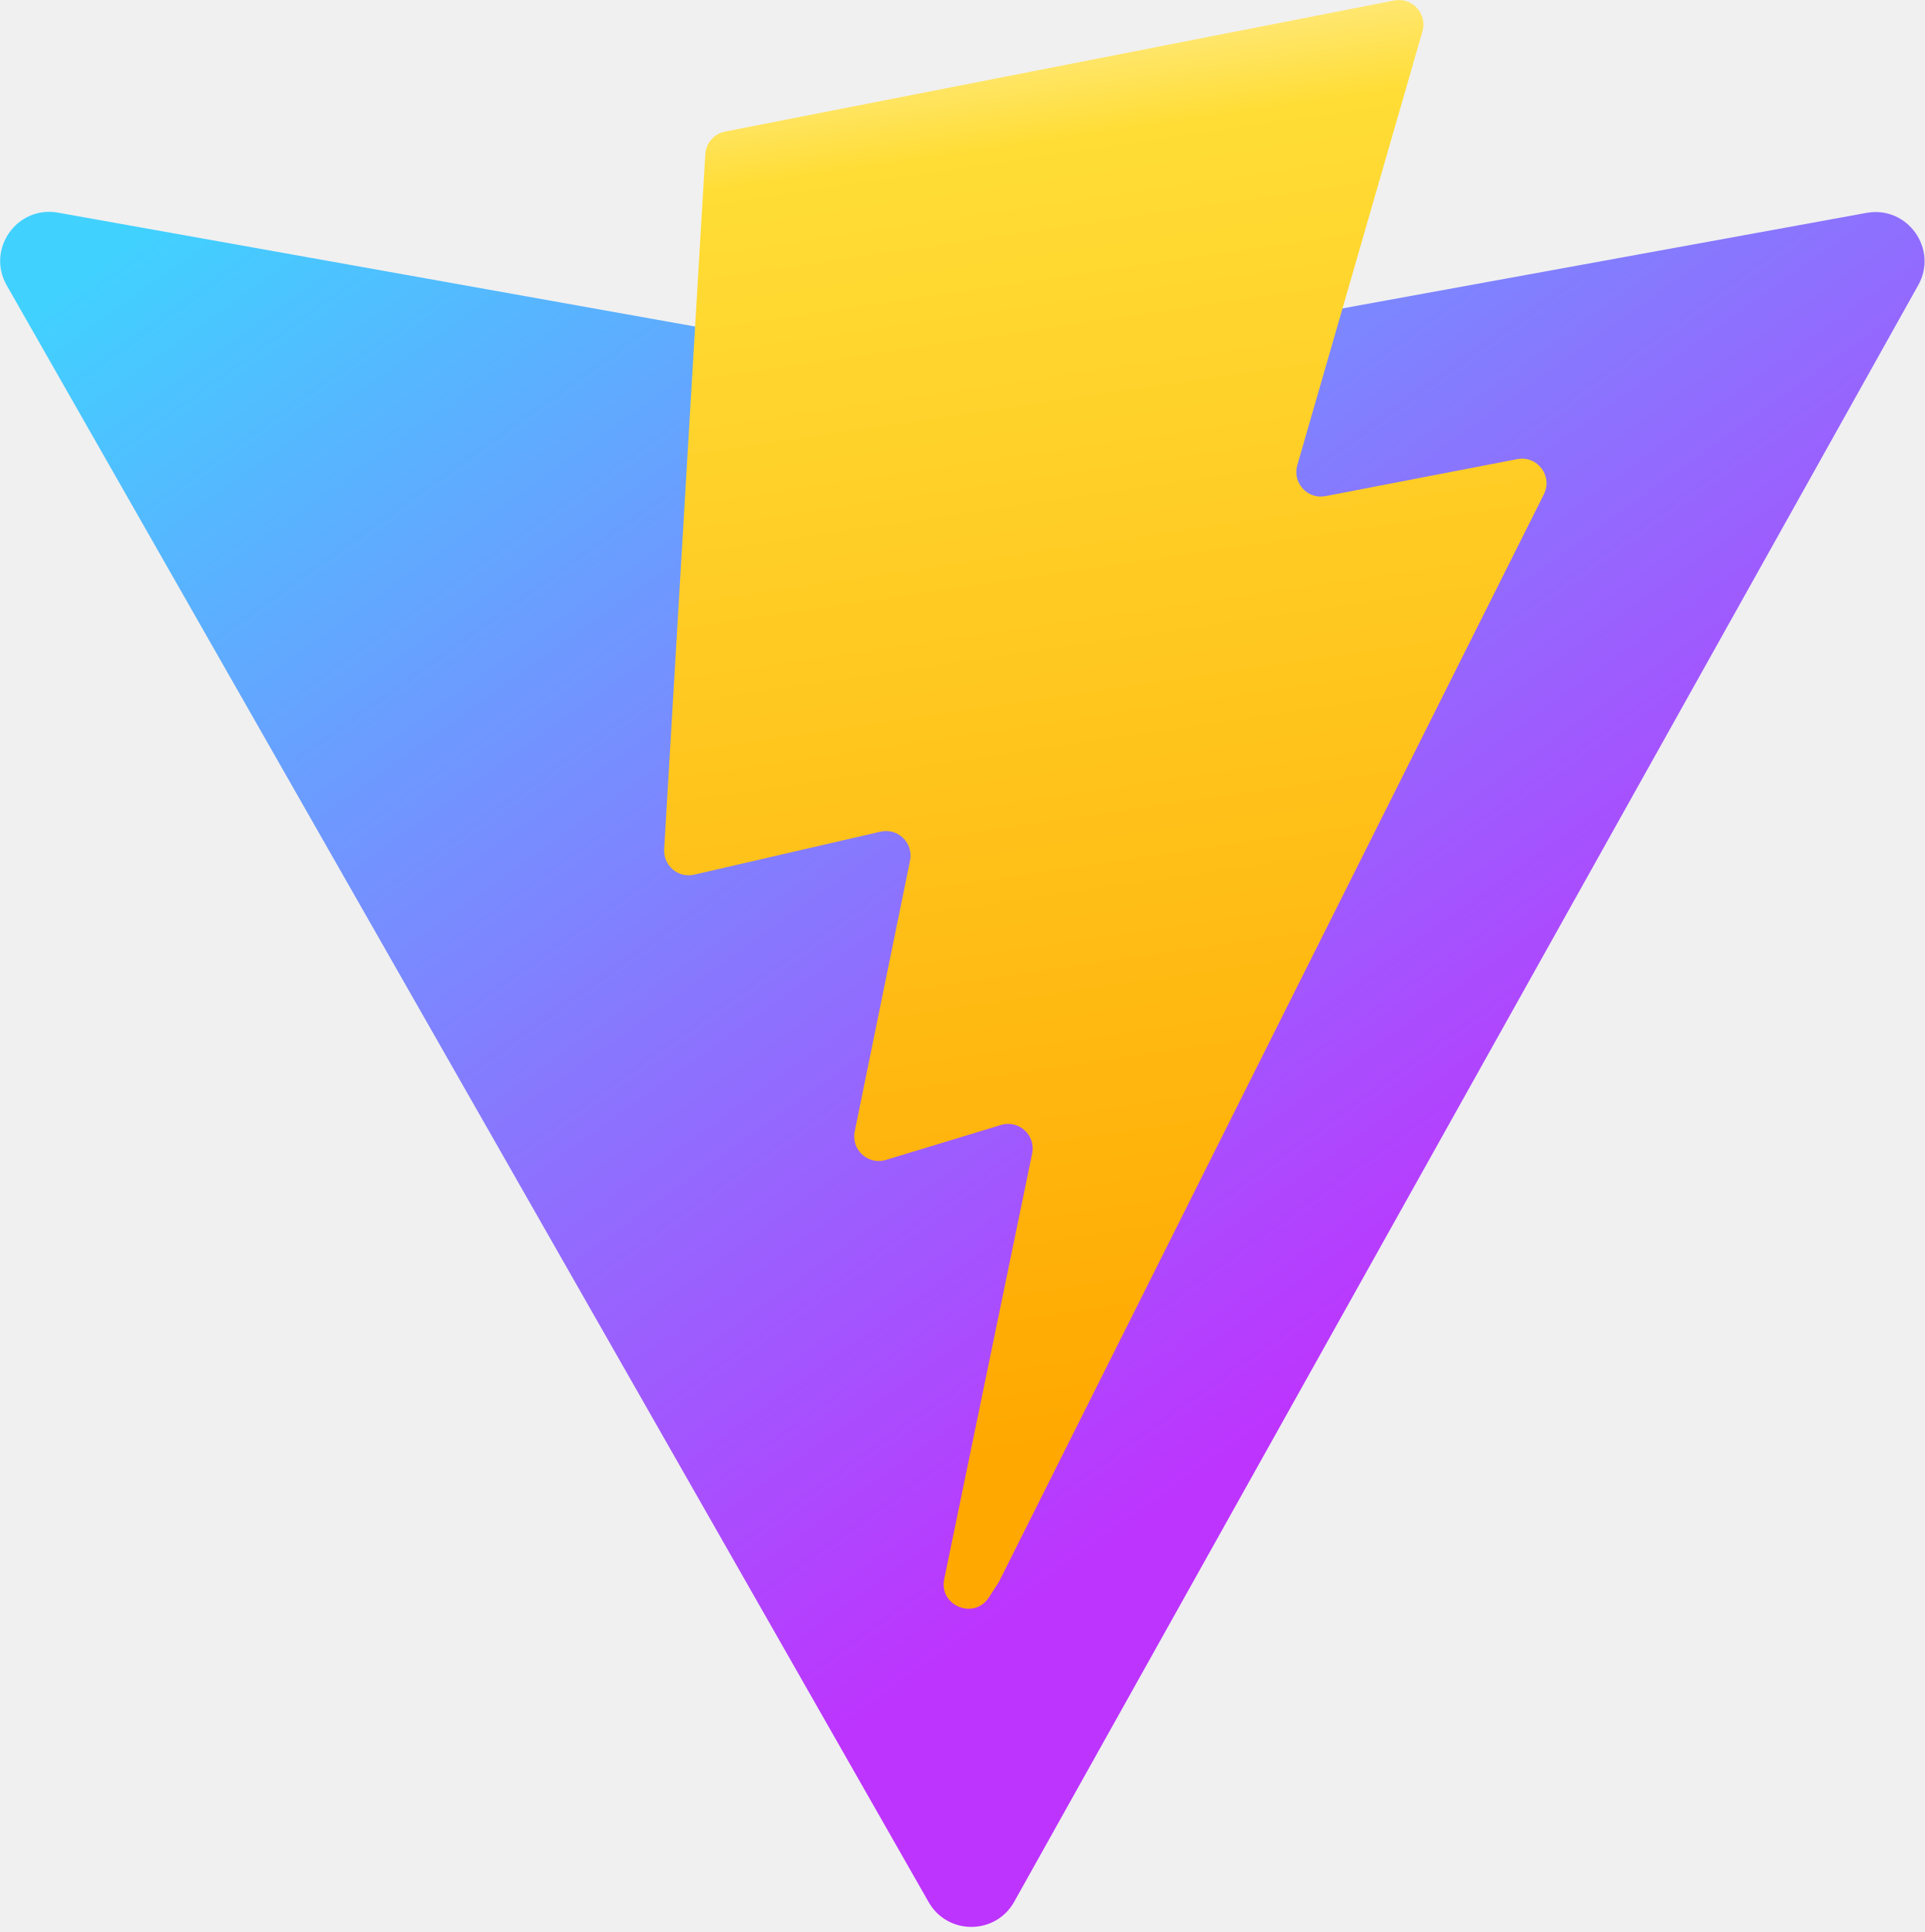
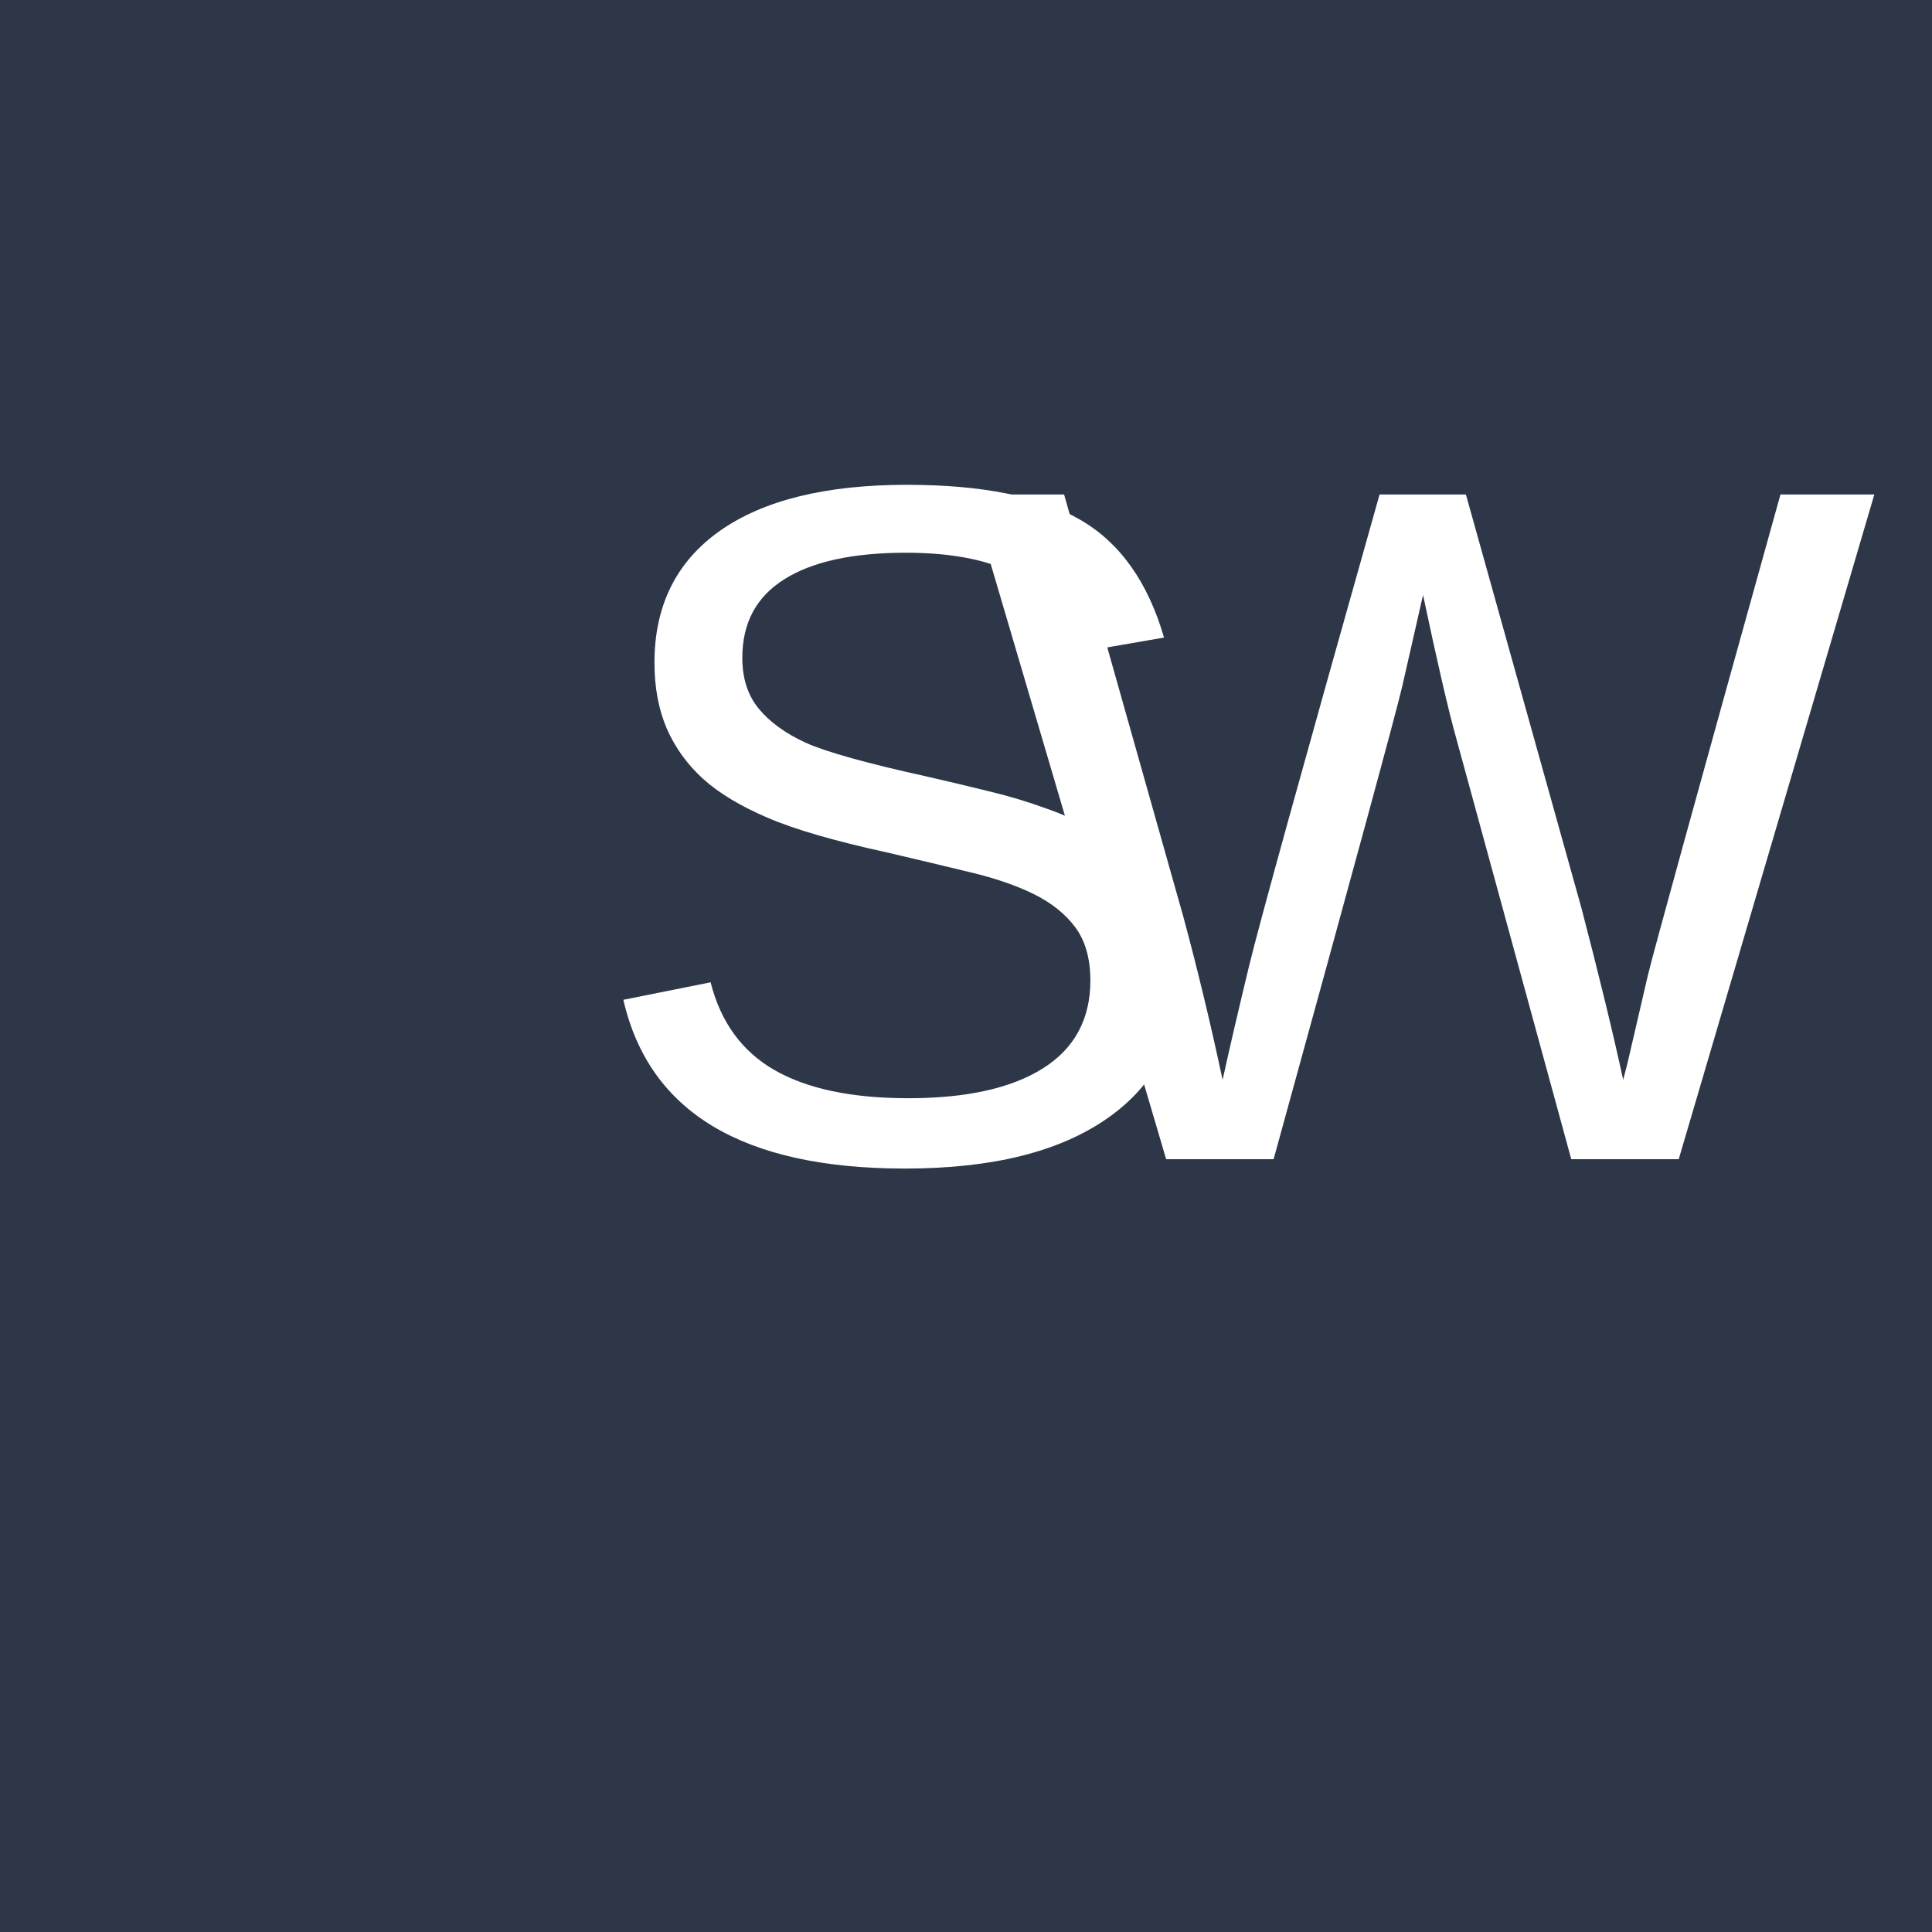
- <svg xmlns="http://www.w3.org/2000/svg" aria-hidden="true" role="img" class="iconify iconify--logos" width="31.88" height="32" preserveAspectRatio="xMidYMid meet" viewBox="0 0 256 257">
-   <defs>
-     <linearGradient id="IconifyId1813088fe1fbc01fb466" x1="-.828%" x2="57.636%" y1="7.652%" y2="78.411%">
-       <stop offset="0%" stop-color="#41D1FF" />
-       <stop offset="100%" stop-color="#BD34FE" />
-     </linearGradient>
-     <linearGradient id="IconifyId1813088fe1fbc01fb467" x1="43.376%" x2="50.316%" y1="2.242%" y2="89.03%">
-       <stop offset="0%" stop-color="#FFEA83" />
-       <stop offset="8.333%" stop-color="#FFDD35" />
-       <stop offset="100%" stop-color="#FFA800" />
-     </linearGradient>
-   </defs>
-   <path fill="url(#IconifyId1813088fe1fbc01fb466)" d="M255.153 37.938L134.897 252.976c-2.483 4.44-8.862 4.466-11.382.048L.875 37.958c-2.746-4.814 1.371-10.646 6.827-9.67l120.385 21.517a6.537 6.537 0 0 0 2.322-.004l117.867-21.483c5.438-.991 9.574 4.796 6.877 9.62Z" />
-   <path fill="url(#IconifyId1813088fe1fbc01fb467)" d="M185.432.063L96.44 17.501a3.268 3.268 0 0 0-2.634 3.014l-5.474 92.456a3.268 3.268 0 0 0 3.997 3.378l24.777-5.718c2.318-.535 4.413 1.507 3.936 3.838l-7.361 36.047c-.495 2.426 1.782 4.5 4.151 3.78l15.304-4.649c2.372-.72 4.652 1.36 4.15 3.788l-11.698 56.621c-.732 3.542 3.979 5.473 5.943 2.437l1.313-2.028l72.516-144.72c1.215-2.423-.88-5.186-3.54-4.672l-25.505 4.922c-2.396.462-4.435-1.77-3.759-4.114l16.646-57.705c.677-2.35-1.37-4.583-3.769-4.113Z" />
+ <svg xmlns="http://www.w3.org/2000/svg" viewBox="0 0 100 100" width="200" height="200">
+   <rect width="100" height="100" fill="#2D3748" />
+   <text x="30" y="60" font-family="Arial, sans-serif" font-size="50" fill="#FFFFFF">S</text>
+   <text x="50" y="60" font-family="Arial, sans-serif" font-size="50" fill="#FFFFFF">W</text>
</svg>
